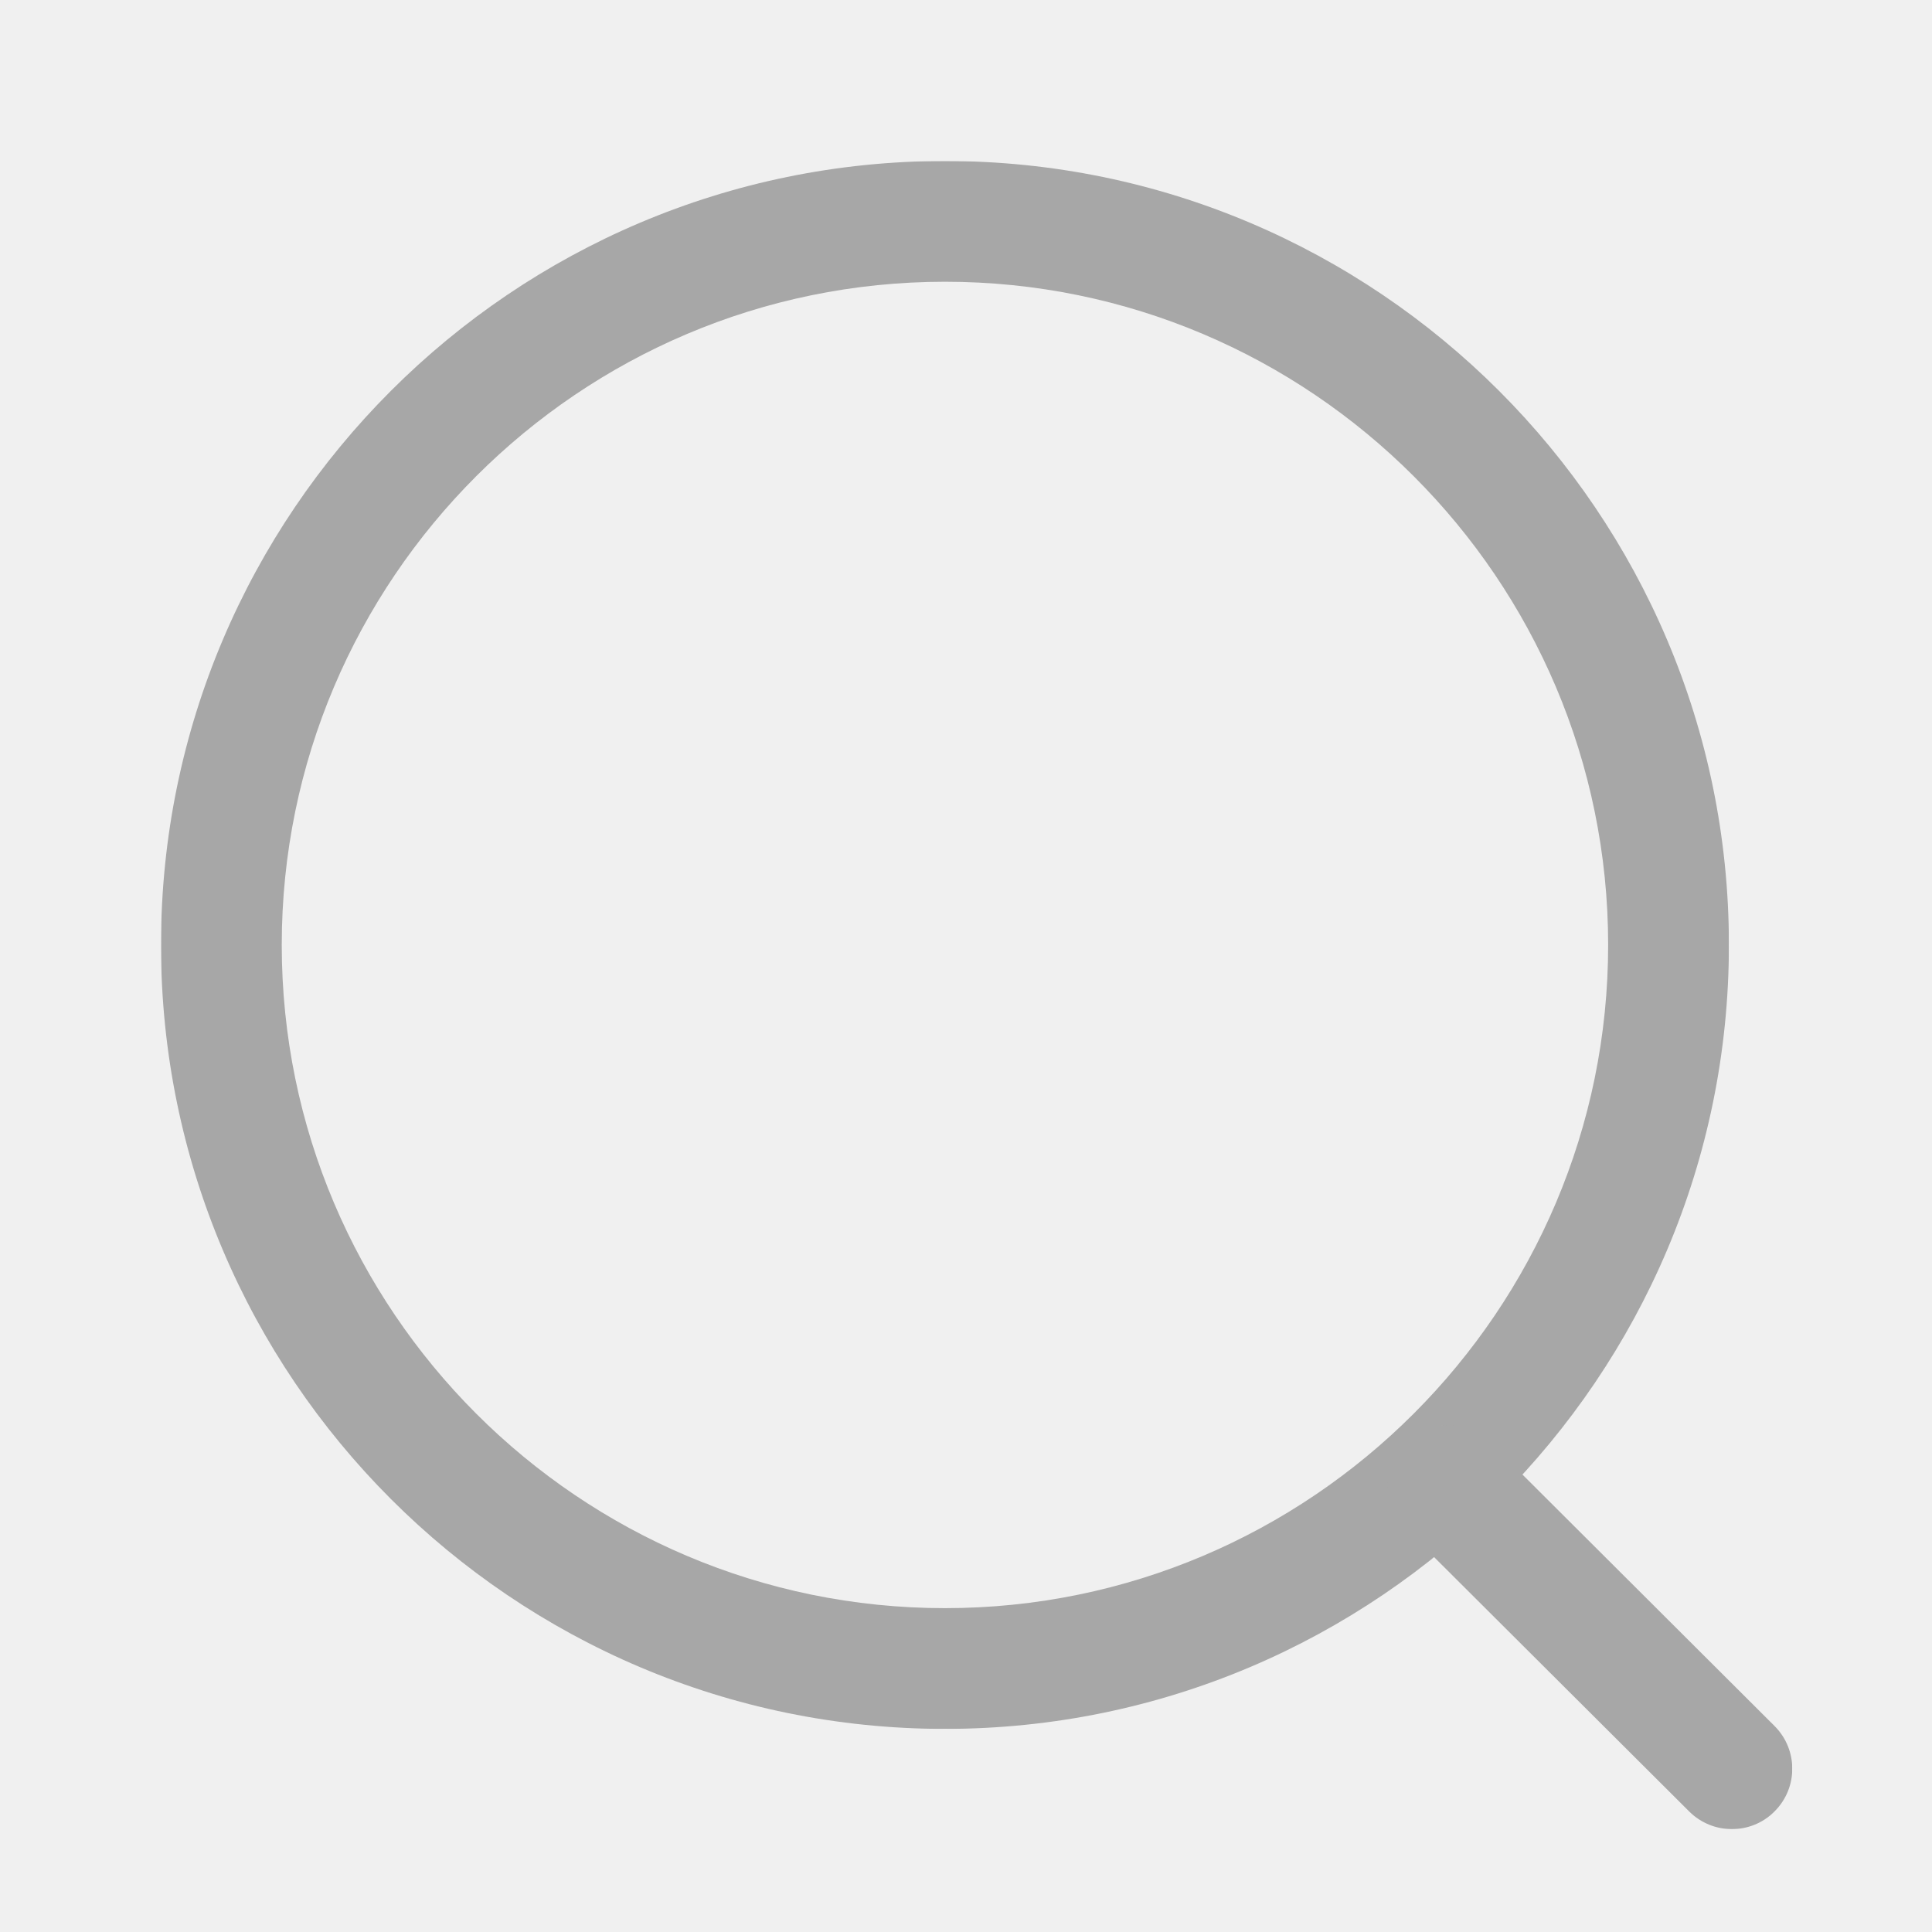
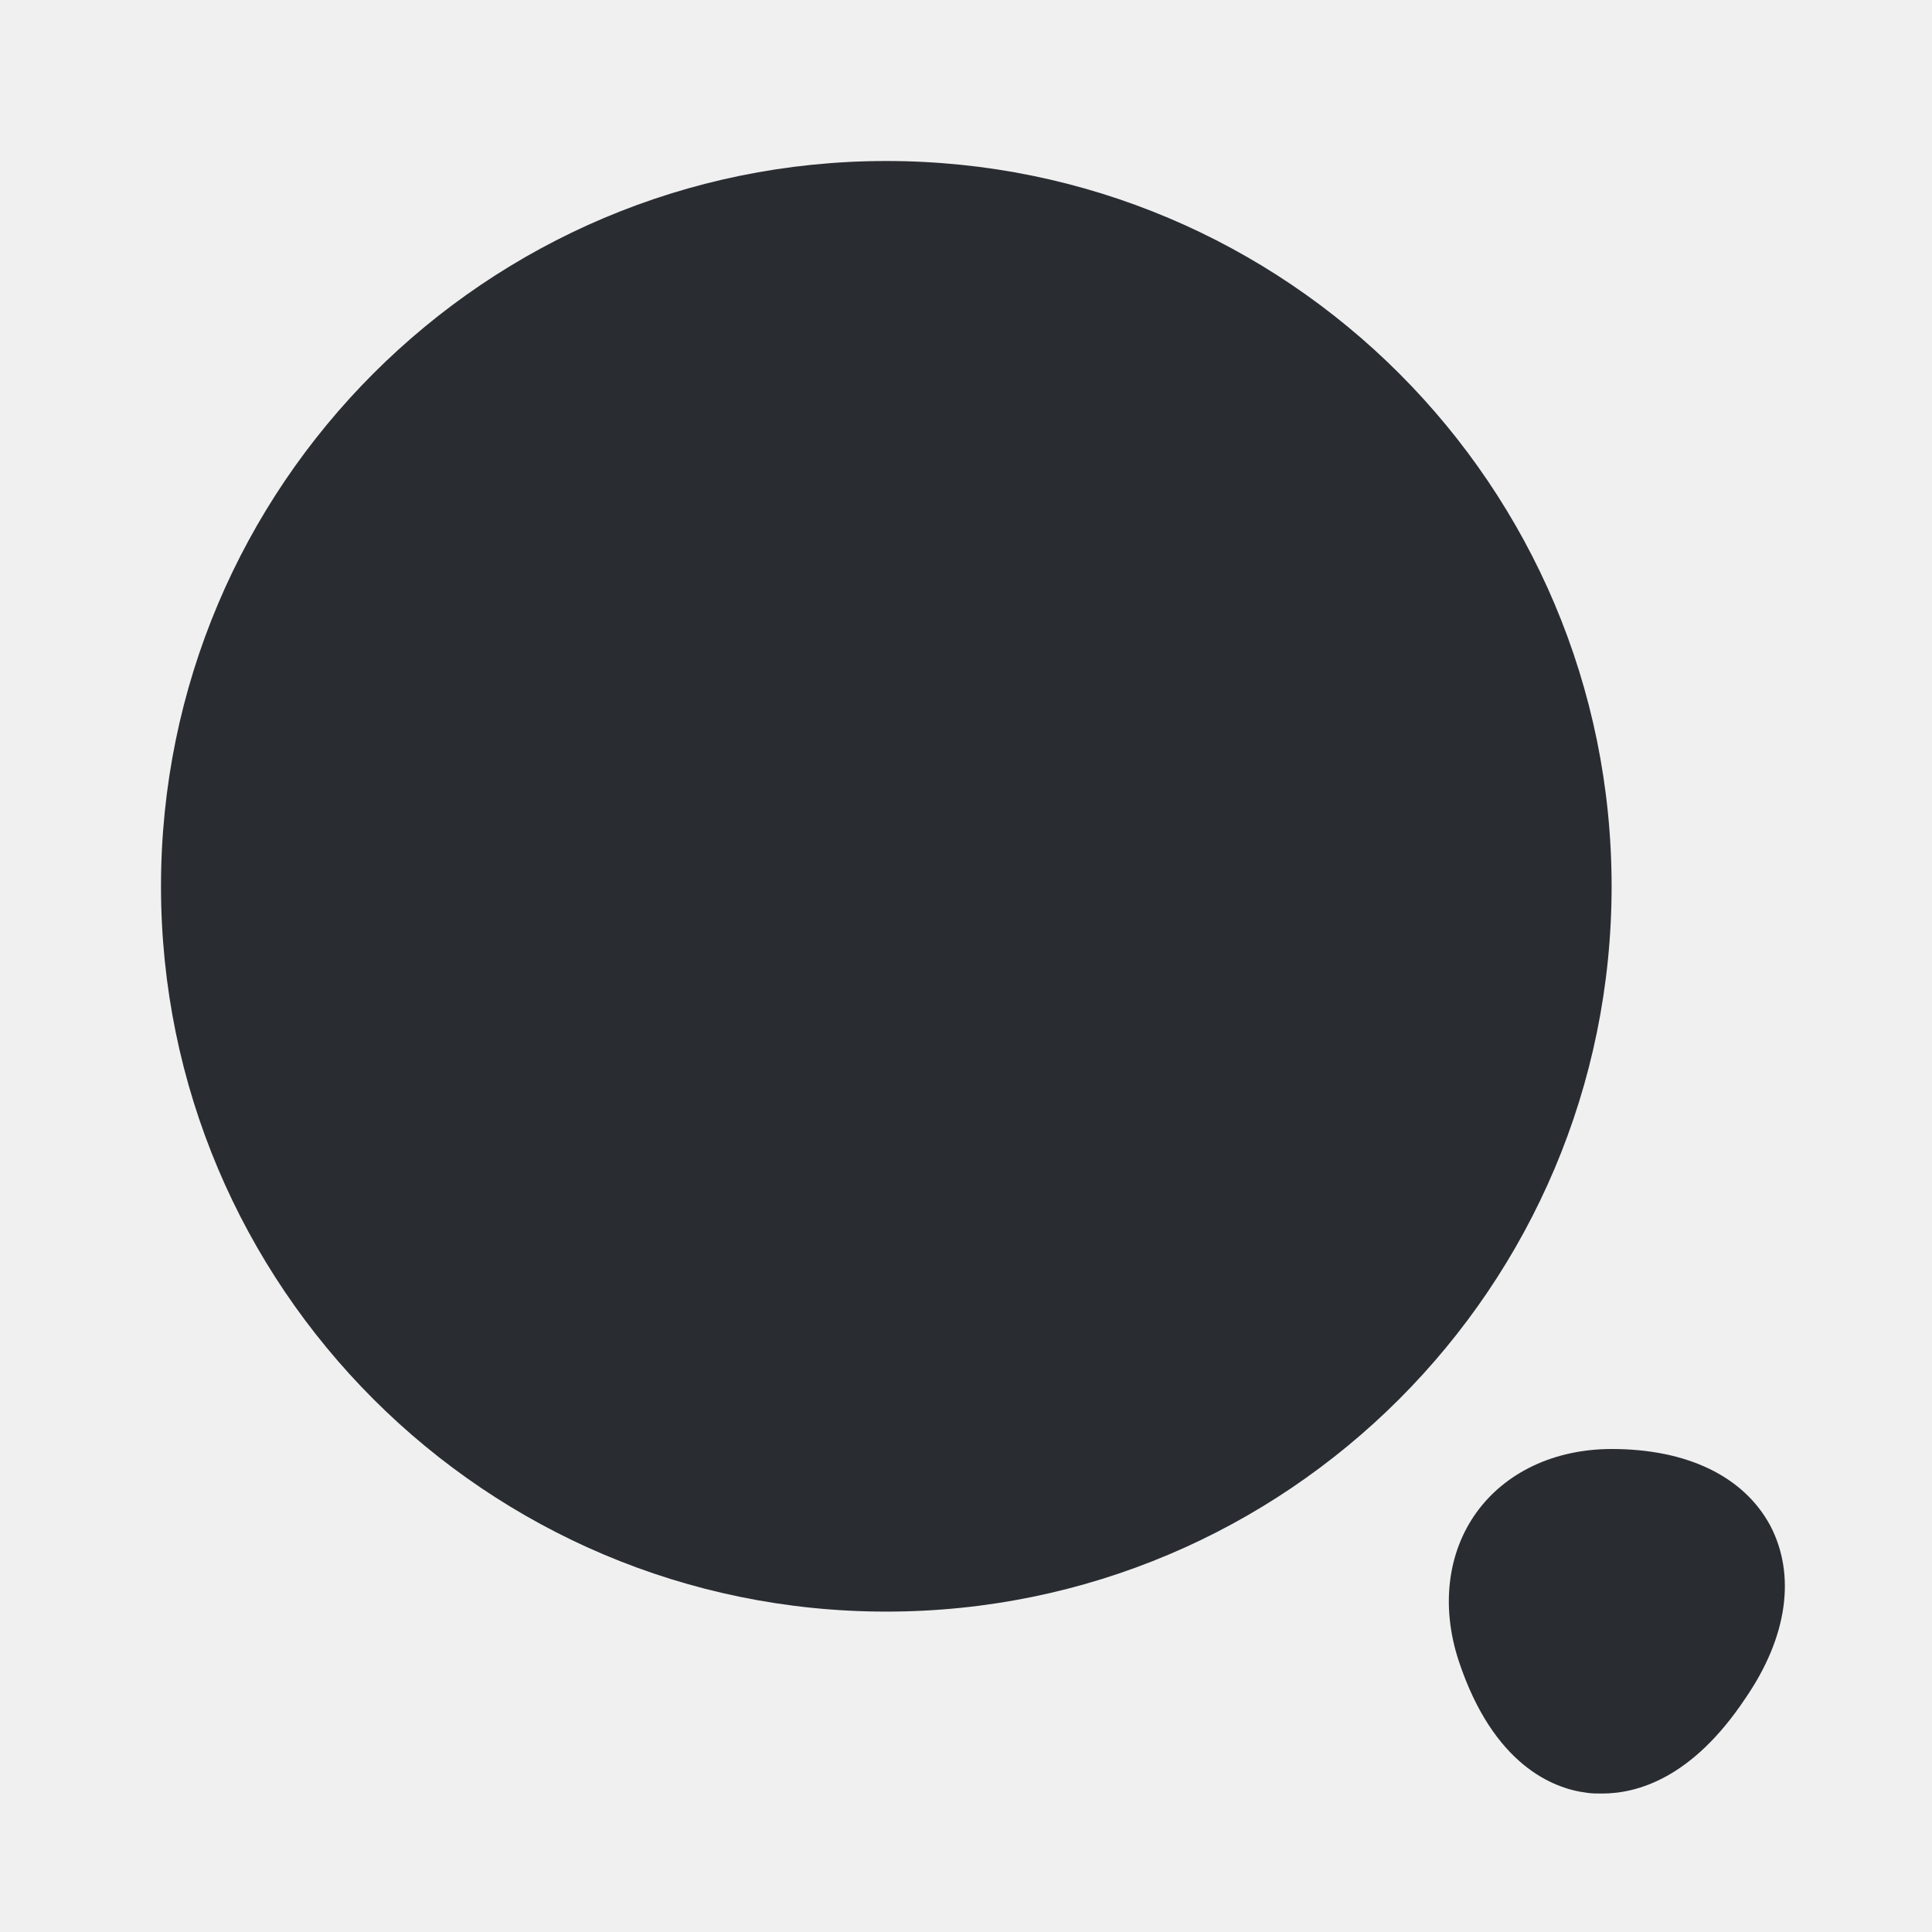
<svg xmlns="http://www.w3.org/2000/svg" width="24" height="24" viewBox="0 0 24 24" fill="none">
-   <mask id="mask0_676_8507" style="mask-type:alpha" maskUnits="userSpaceOnUse" x="2" y="2" width="20" height="20">
-     <path fill-rule="evenodd" clip-rule="evenodd" d="M2 2H21.477V21.477H2V2Z" fill="white" />
-   </mask>
-   <g mask="url(#mask0_676_8507)">
-     <path fill-rule="evenodd" clip-rule="evenodd" d="M11.739 3.5C7.196 3.5 3.5 7.195 3.5 11.738C3.5 16.281 7.196 19.977 11.739 19.977C16.281 19.977 19.977 16.281 19.977 11.738C19.977 7.195 16.281 3.5 11.739 3.5ZM11.739 21.477C6.369 21.477 2 17.108 2 11.738C2 6.368 6.369 2 11.739 2C17.109 2 21.477 6.368 21.477 11.738C21.477 17.108 17.109 21.477 11.739 21.477Z" fill="#A7A7A7" />
-   </g>
-   <mask id="mask1_676_8507" style="mask-type:alpha" maskUnits="userSpaceOnUse" x="17" y="17" width="6" height="6">
-     <path fill-rule="evenodd" clip-rule="evenodd" d="M17.24 17.707H22.264V22.722H17.24V17.707Z" fill="white" />
-   </mask>
-   <g mask="url(#mask1_676_8507)">
-     <path fill-rule="evenodd" clip-rule="evenodd" d="M21.514 22.722C21.323 22.722 21.131 22.649 20.984 22.503L17.46 18.989C17.167 18.696 17.166 18.221 17.459 17.928C17.751 17.633 18.226 17.635 18.52 17.926L22.044 21.441C22.337 21.734 22.338 22.208 22.045 22.501C21.899 22.649 21.706 22.722 21.514 22.722Z" fill="#A7A7A7" />
-   </g>
+   <path d="M11.01 20.02C15.986 20.02 20.02 15.986 20.02 11.01C20.02 6.034 15.986 2 11.01 2C6.034 2 2 6.034 2 11.01C2 15.986 6.034 20.02 11.01 20.02Z" fill="#292D32" />
+   <path d="M21.99 18.95C21.66 18.34 20.96 18 20.02 18C19.31 18 18.7 18.29 18.34 18.79C17.98 19.29 17.9 19.96 18.12 20.63C18.55 21.93 19.3 22.22 19.71 22.27C19.77 22.28 19.83 22.28 19.9 22.28C20.34 22.28 21.02 22.09 21.68 21.1C22.21 20.33 22.31 19.56 21.99 18.95Z" fill="#292D32" />
</svg>
